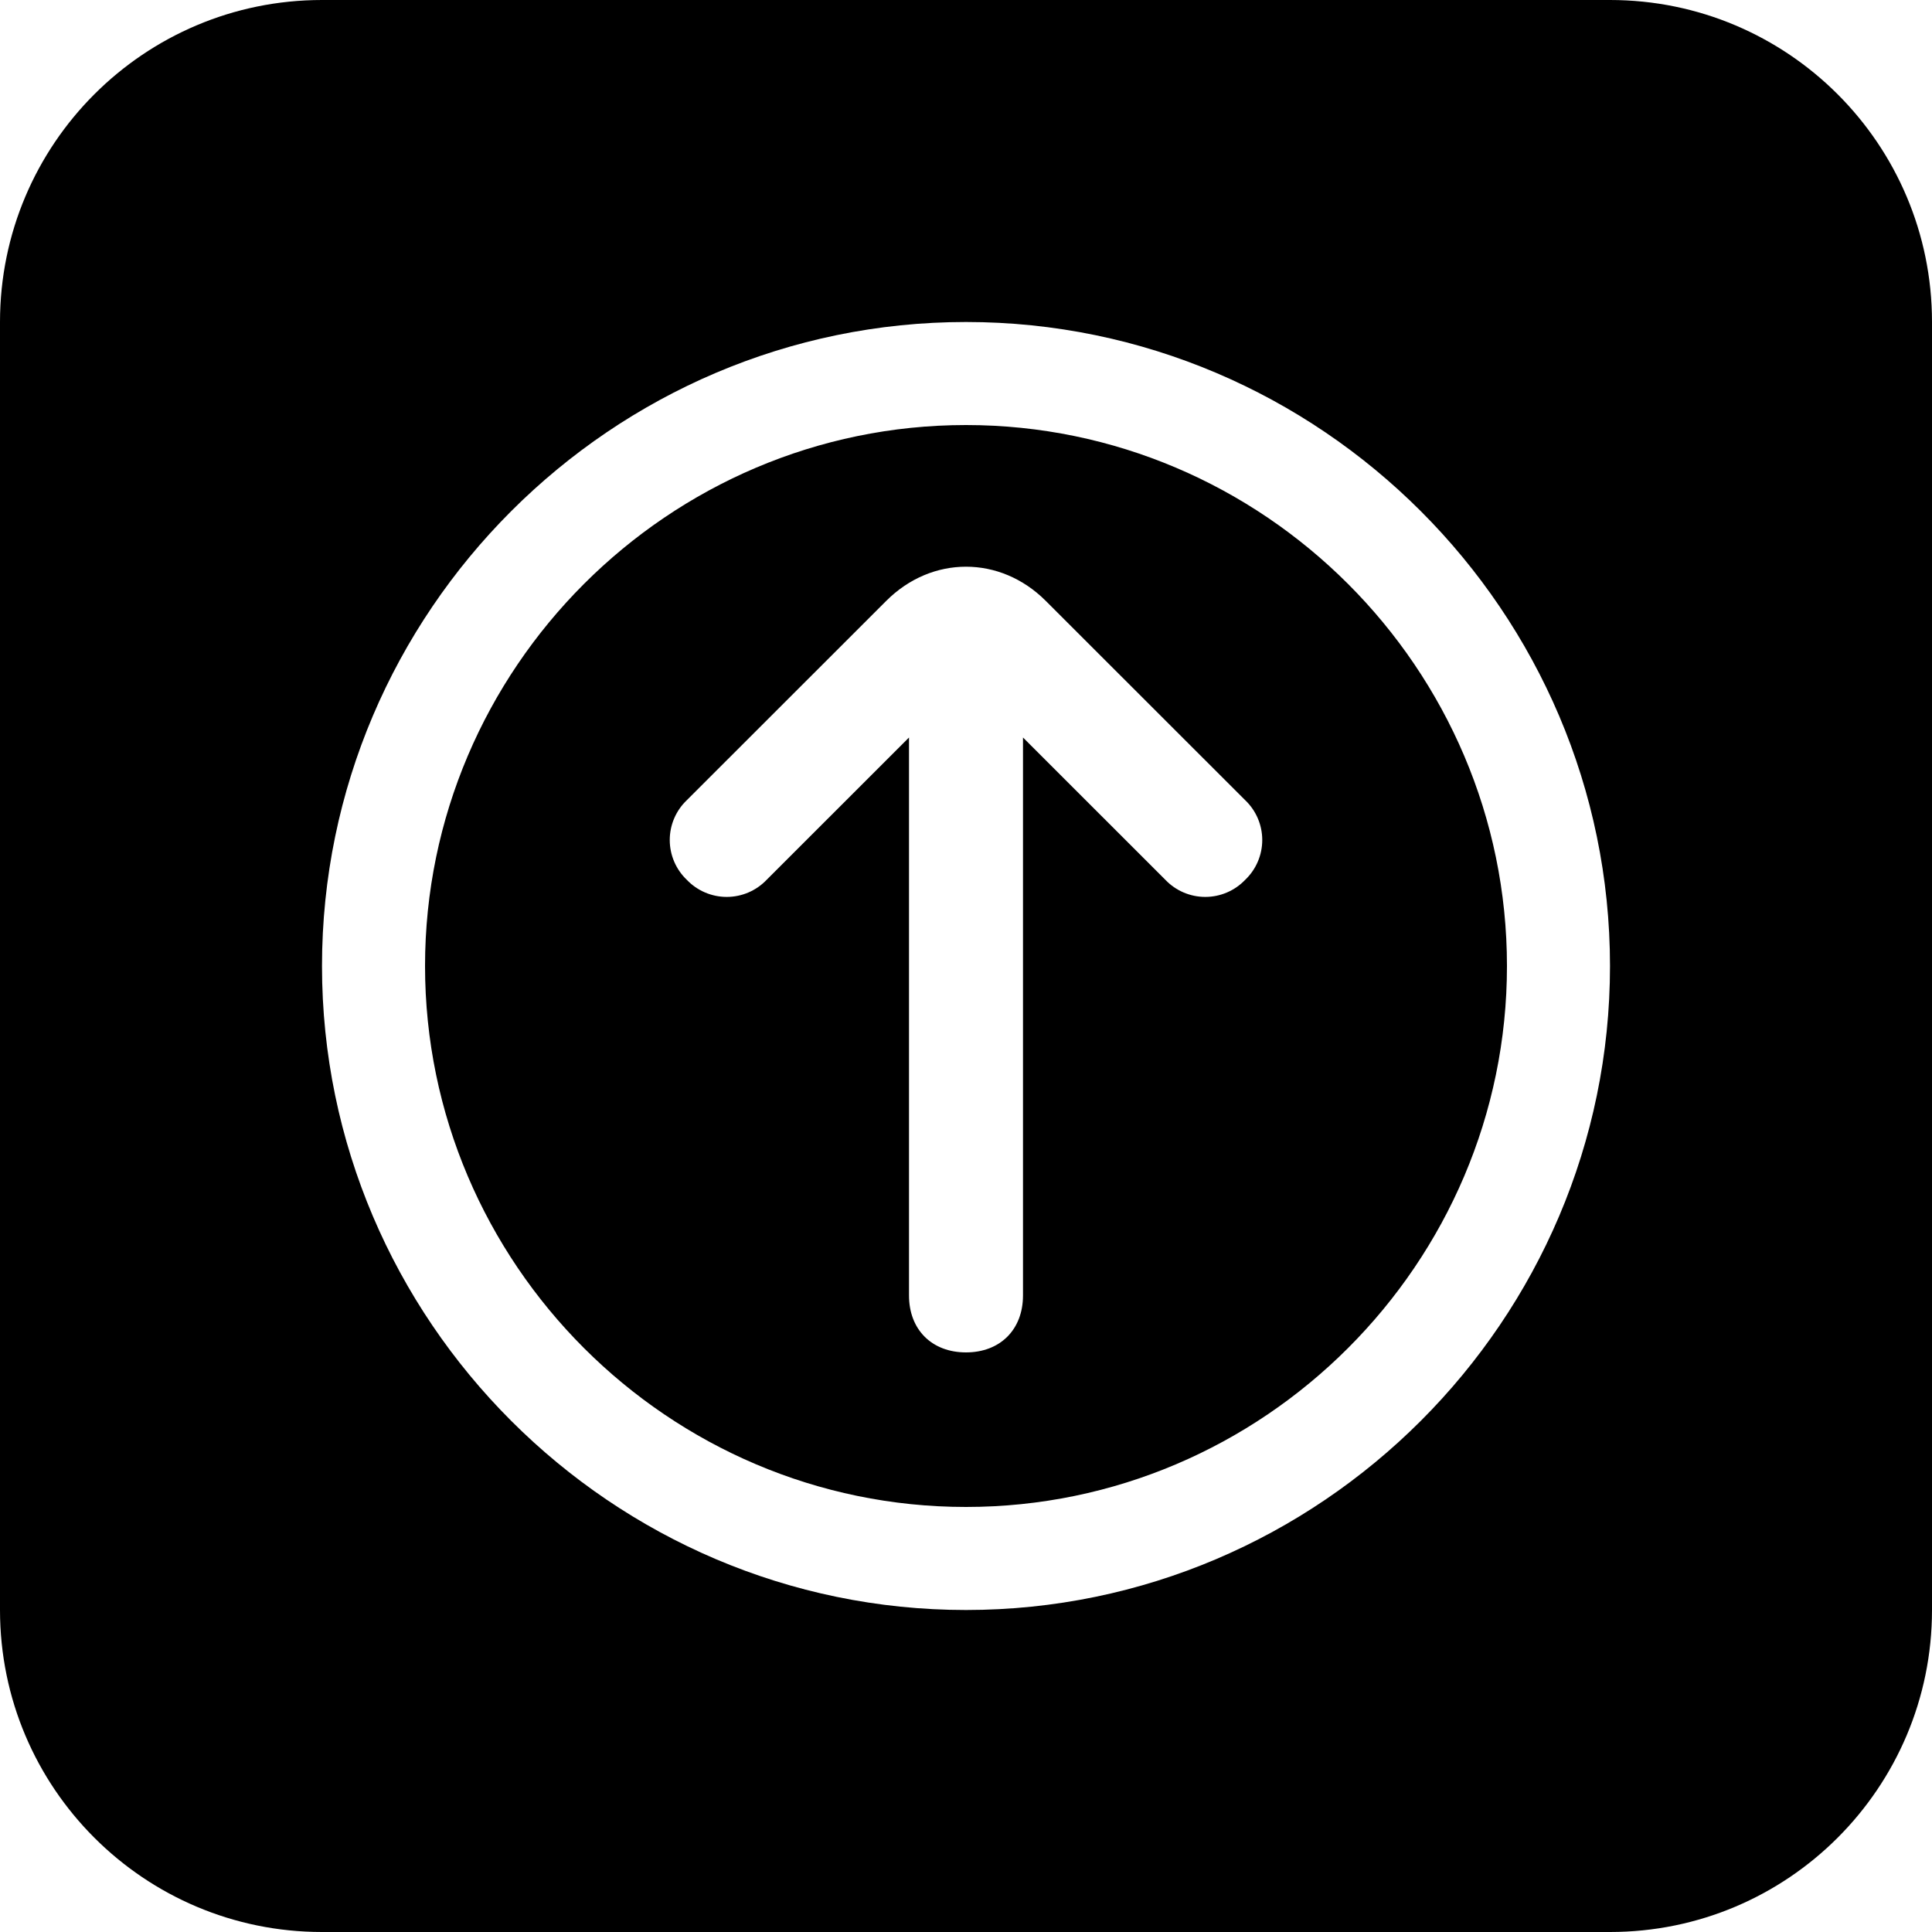
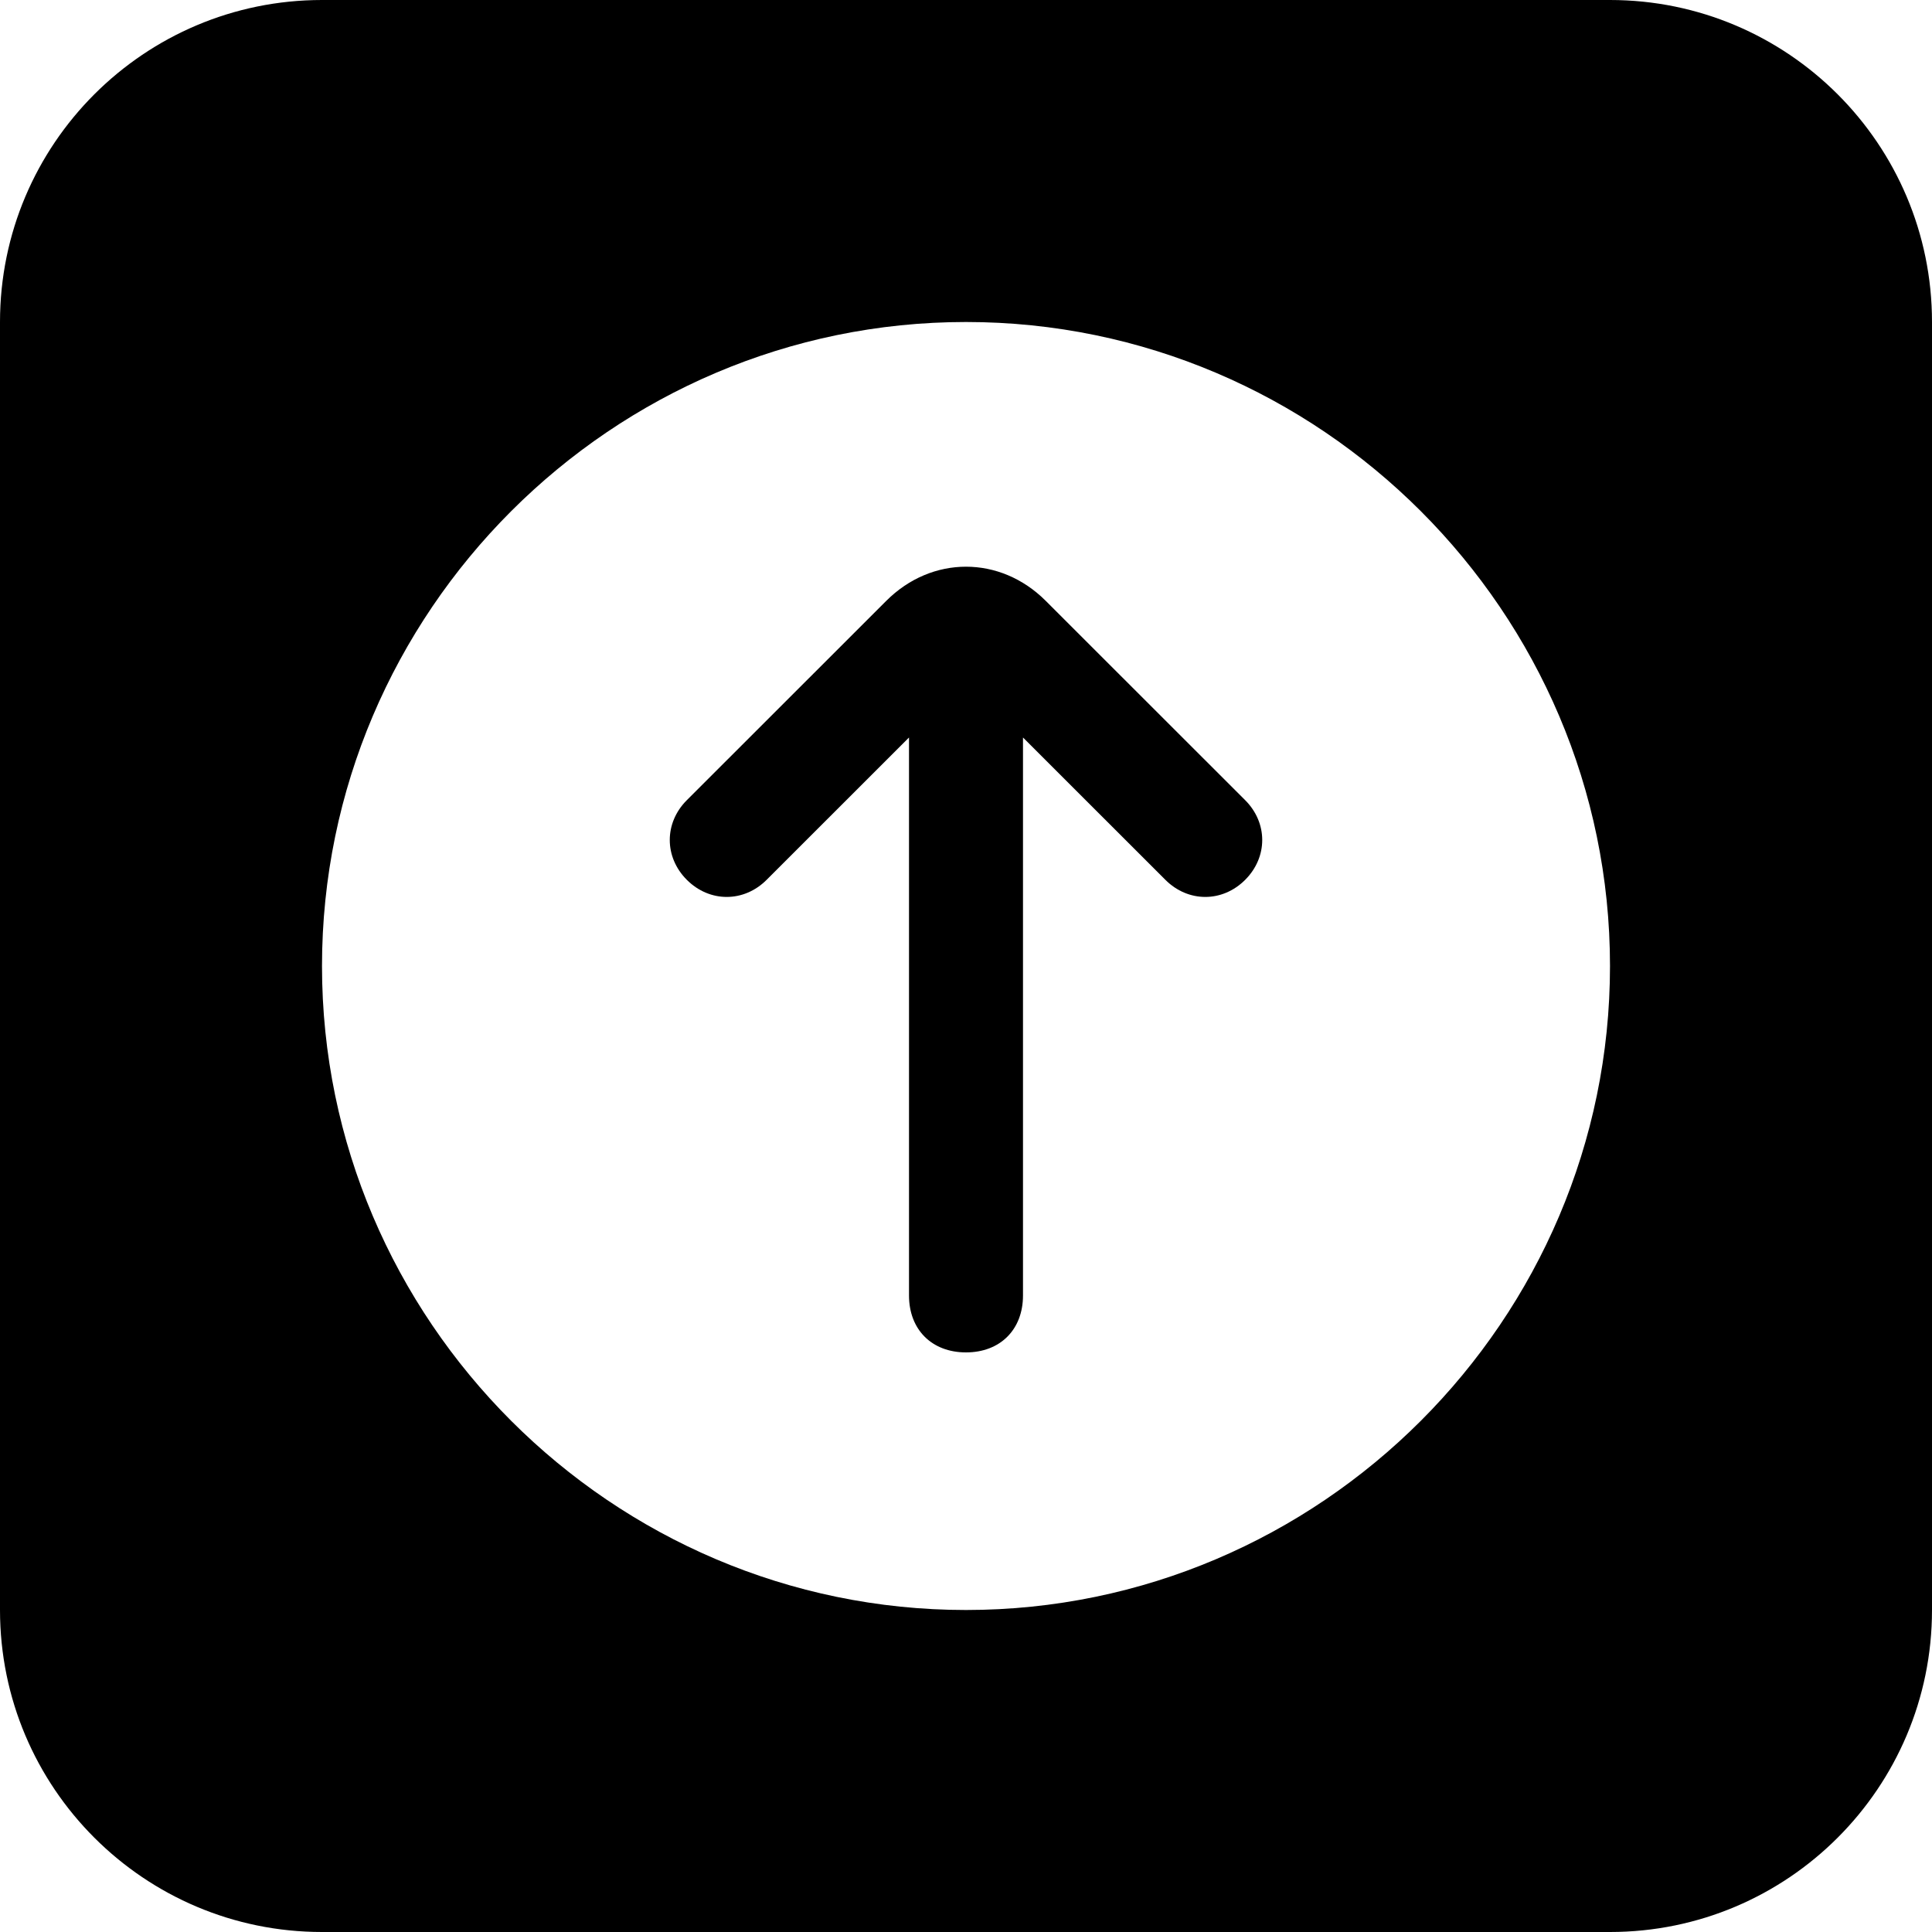
- <svg xmlns="http://www.w3.org/2000/svg" width="30" height="30" viewBox="0 0 30 30">
-   <path d="M25 0a5 5 0 0 1 5 5v20a5 5 0 0 1-5 5H5a5 5 0 0 1-5-5V5a5 5 0 0 1 5-5h20zM15 25C9.5 25 5 20.5 5 15S9.5 5 15 5s10 4.5 10 10-4.5 10-10 10zm0-1.6c4.62 0 8.4-3.78 8.4-8.4 0-4.62-3.78-8.4-8.4-8.4-4.62 0-8.4 3.78-8.4 8.4 0 4.62 3.78 8.4 8.4 8.4zm.885-11.948l2.211 2.21a.856.856 0 0 0 1.239 0 .854.854 0 0 0 0-1.237L16.238 9.33c-.707-.707-1.769-.707-2.476 0l-3.097 3.095a.854.854 0 0 0 0 1.237.856.856 0 0 0 1.239 0l2.211-2.21v8.664c0 .53.354.884.885.884.53 0 .885-.354.885-.884v-8.664z" fill="#000" fill-rule="evenodd" />
+ <svg xmlns="http://www.w3.org/2000/svg" width="30px" height="30px" viewBox="0 0 30 30" version="1.1">
+   <g id="Icons" stroke="none" stroke-width="1" fill="none" fill-rule="evenodd">
+     <g id="画板" transform="translate(-690, -402)" fill="#000000">
+       <g id="icon-new-version" transform="translate(690, 402)">
+         <path d="M25,0 C27.761,0 30,2.239 30,5 L30,25 C30,27.761 27.761,30 25,30 L5,30 C2.239,30 0,27.761 0,25 L0,5 C0,2.239 2.239,0 5,0 L25,0 Z M15,25 C9.5,25 5,20.5 5,15 C5,9.5 9.5,5 15,5 C20.5,5 25,9.5 25,15 C25,20.5 20.5,25 15,25 Z M15.885,11.452 L18.096,13.662 C18.45,14.016 18.981,14.016 19.335,13.662 C19.688,13.309 19.688,12.778 19.335,12.425 L16.238,9.33 C15.531,8.623 14.469,8.623 13.762,9.33 L10.665,12.425 C10.312,12.778 10.312,13.309 10.665,13.662 C11.019,14.016 11.55,14.016 11.904,13.662 L14.115,11.452 L14.115,20.116 C14.115,20.646 14.469,21 15,21 C15.531,21 15.885,20.646 15.885,20.116 L15.885,11.452 Z" id="形状" />
+       </g>
+     </g>
+   </g>
</svg>
